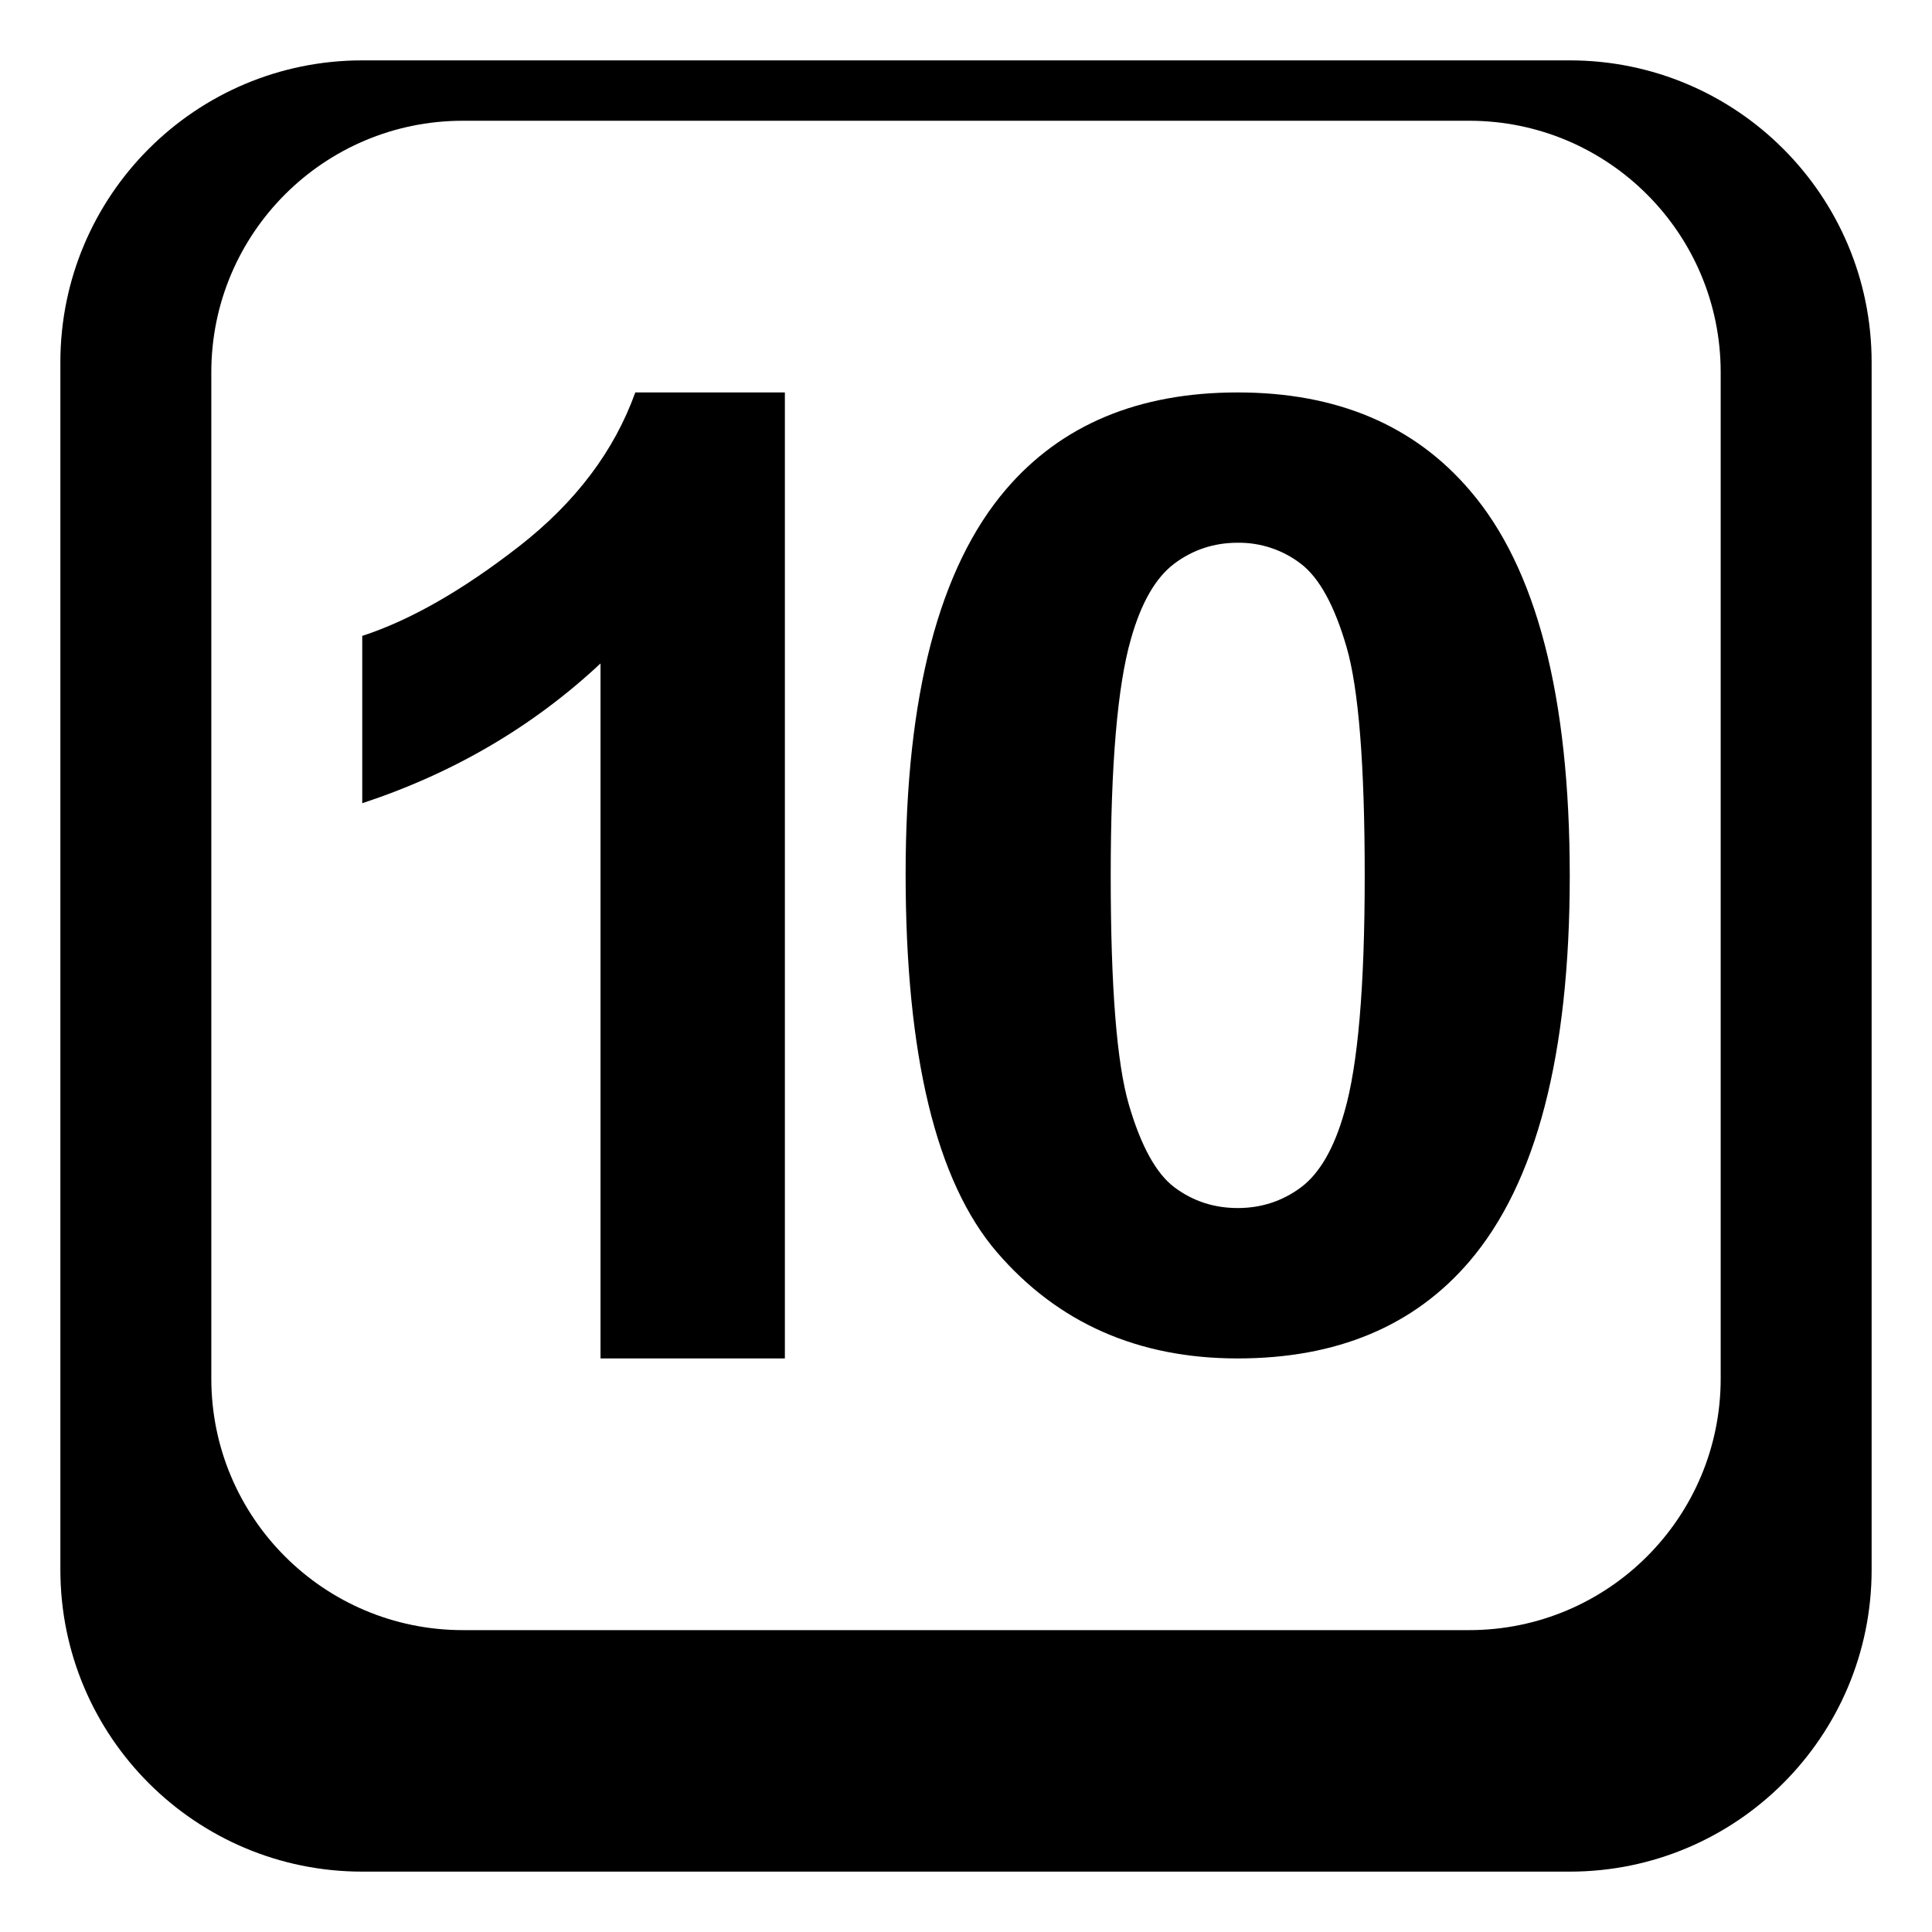
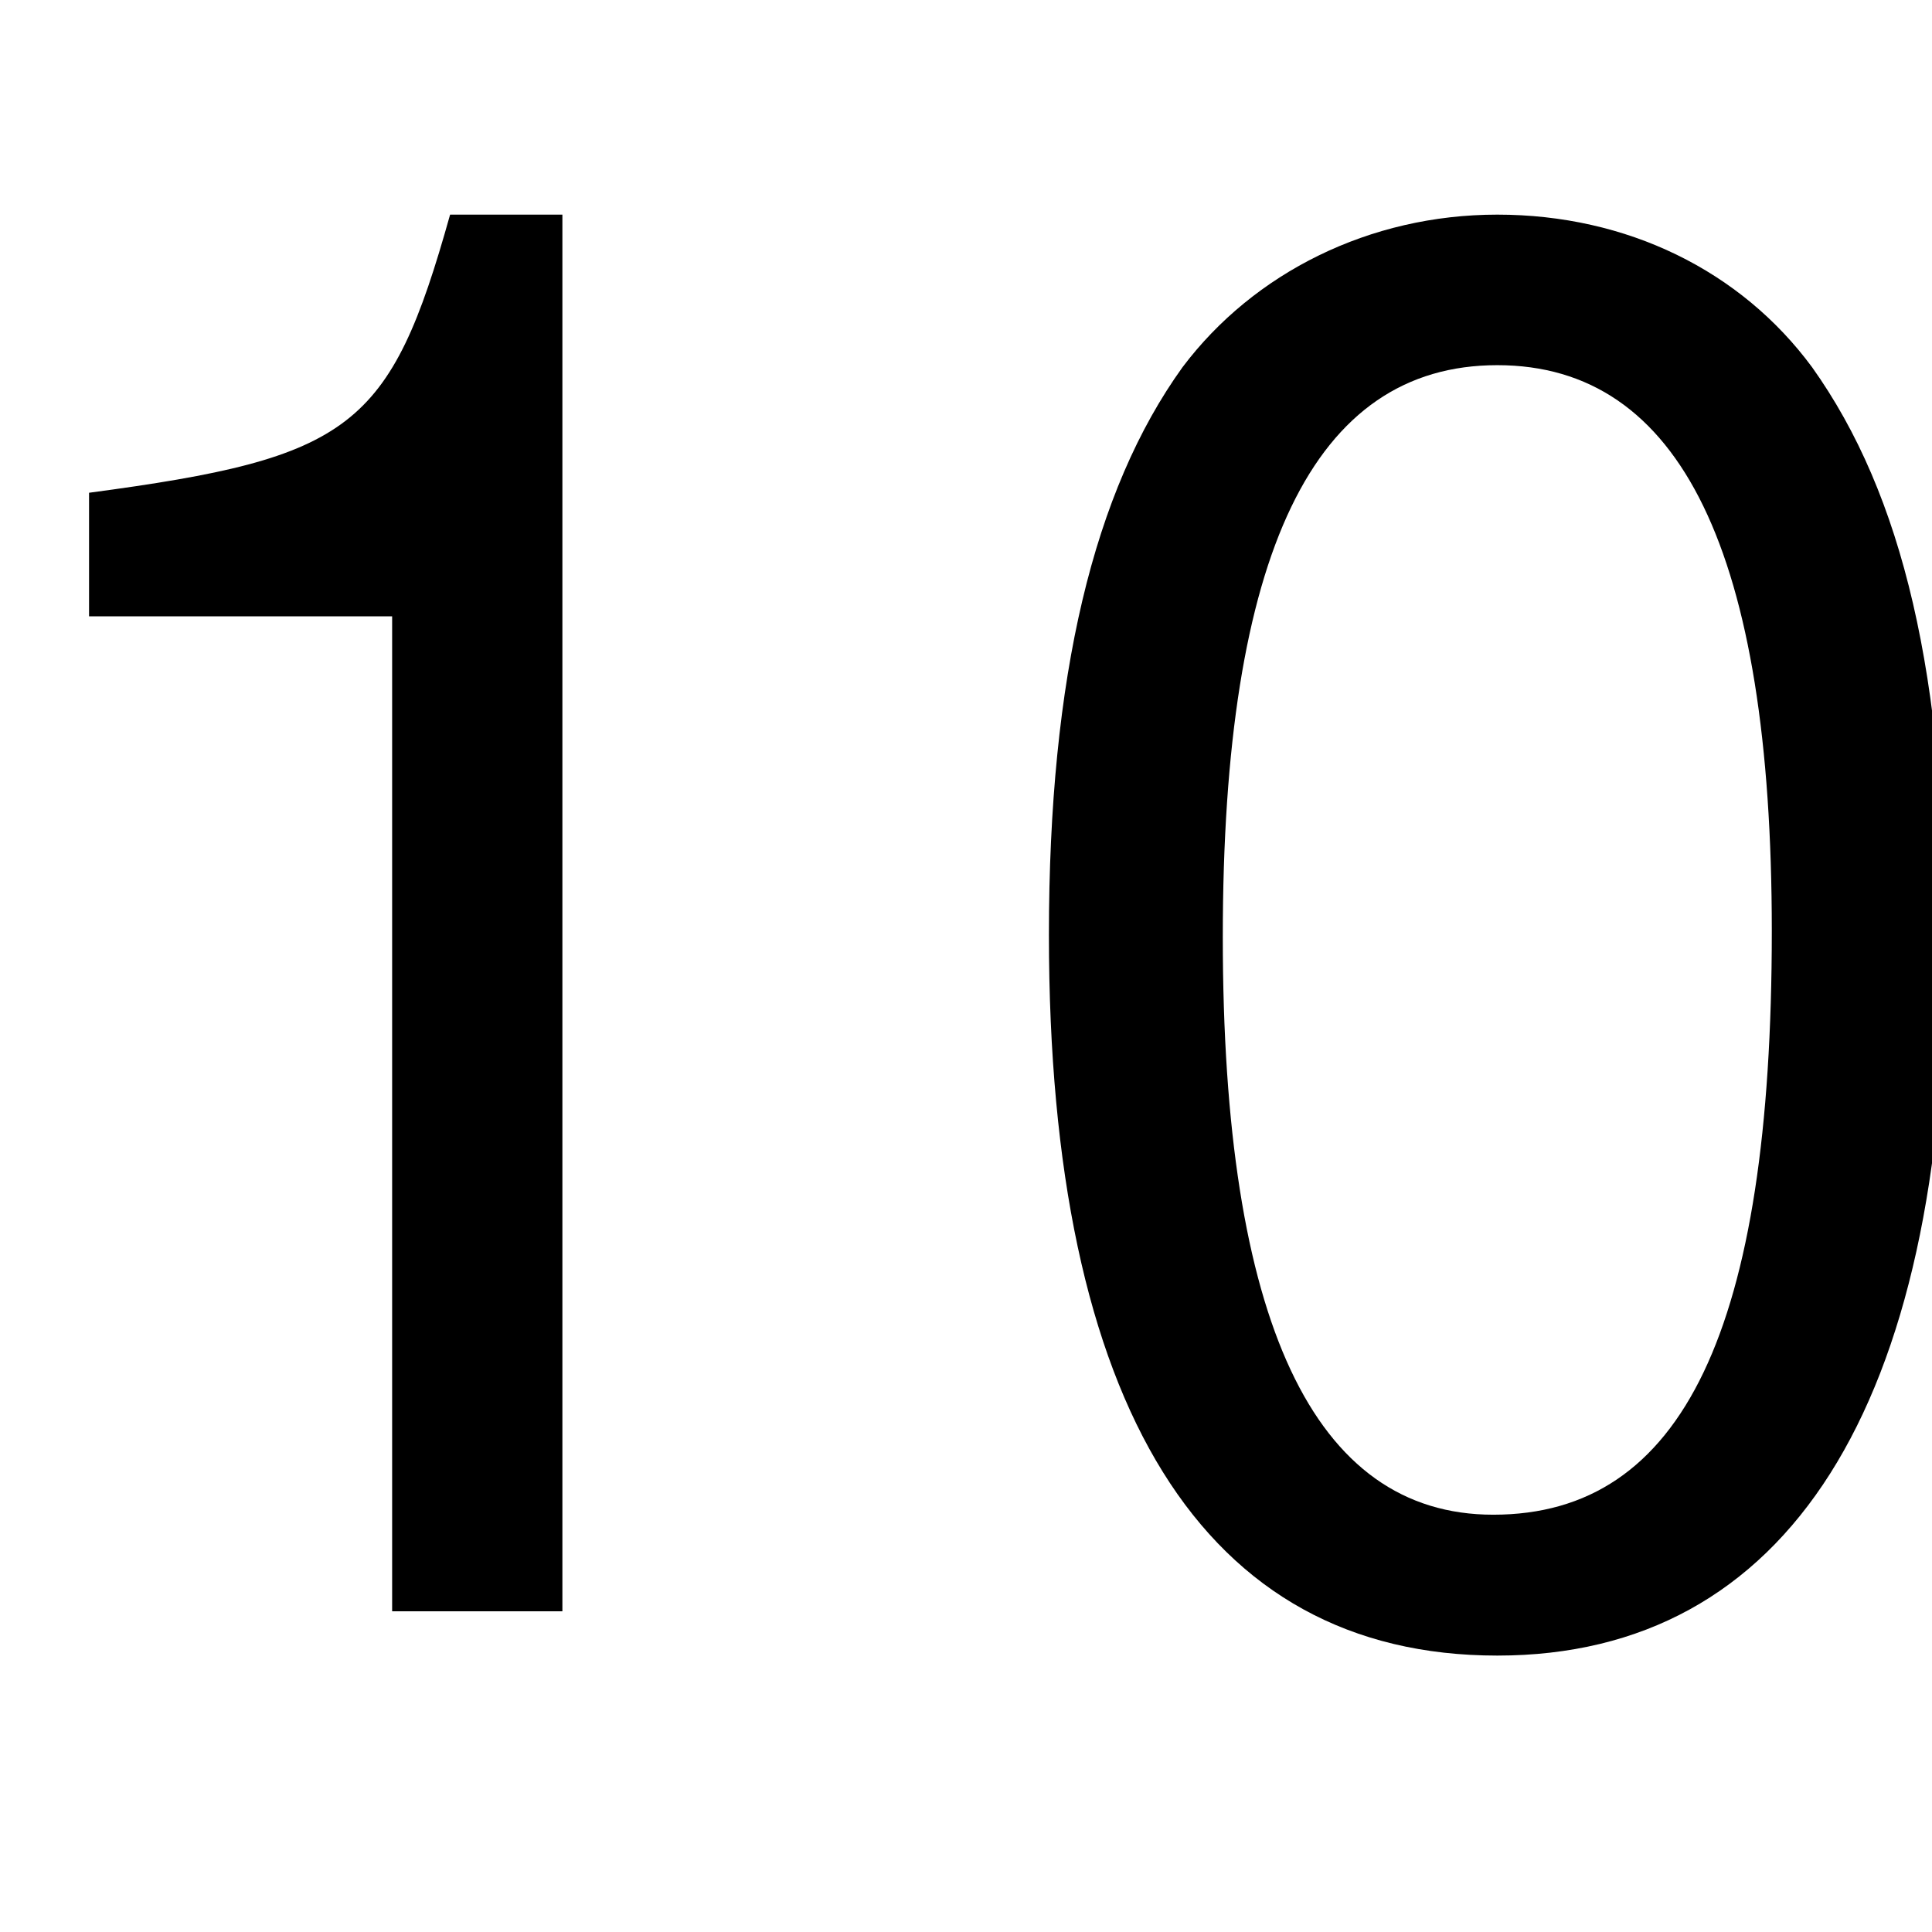
- <svg xmlns="http://www.w3.org/2000/svg" width="64px" height="64px" viewBox="0 0 64 64" aria-hidden="true" role="img" class="iconify iconify--emojione-monotone" preserveAspectRatio="xMidYMid meet">
-   <path d="M52 2H12C6.478 2 2 6.477 2 12v40c0 5.523 4.478 10 10 10h40c5.522 0 10-4.477 10-10V12c0-5.523-4.478-10-10-10zm5 43.666A8.333 8.333 0 0 1 48.667 54H15.333A8.333 8.333 0 0 1 7 45.666V12.334A8.333 8.333 0 0 1 15.333 4h33.334A8.333 8.333 0 0 1 57 12.334v33.332z" fill="currentColor" />
-   <path d="M26 45h-6.107V21.977c-2.232 2.088-4.863 3.631-7.893 4.631v-5.543c1.594-.521 3.326-1.512 5.195-2.967c1.871-1.457 3.152-3.156 3.85-5.098H26v32" fill="currentColor" />
-   <path d="M41 13c3.281 0 5.848 1.084 7.695 3.25C50.898 18.814 52 23.066 52 29.012c0 5.928-1.109 10.188-3.328 12.779C46.84 43.93 44.281 45 41 45c-3.297 0-5.955-1.174-7.973-3.516C31.01 39.139 30 34.959 30 28.947c0-5.9 1.109-10.148 3.328-12.74C35.162 14.068 37.719 13 41 13m0 4.979c-.785 0-1.486.232-2.104.695c-.615.465-1.094 1.295-1.432 2.492c-.447 1.551-.67 4.168-.67 7.846c0 3.676.199 6.201.6 7.576s.906 2.291 1.514 2.746c.609.455 1.307.684 2.092.684s1.486-.23 2.104-.691c.615-.465 1.094-1.295 1.432-2.494c.447-1.539.672-4.145.672-7.82c0-3.678-.201-6.203-.602-7.58c-.4-1.375-.904-2.293-1.514-2.758A3.363 3.363 0 0 0 41 17.979" fill="currentColor" />
+ <svg xmlns="http://www.w3.org/2000/svg" width="100%" height="100%" viewBox="0 0 75 75" preserveAspectRatio="xMinYMid meet">
+   <text x="50%" y="50%" text-anchor="middle" dominant-baseline="middle" font-size="75" fill="black" font-family="Helvetica">10</text>
</svg>
